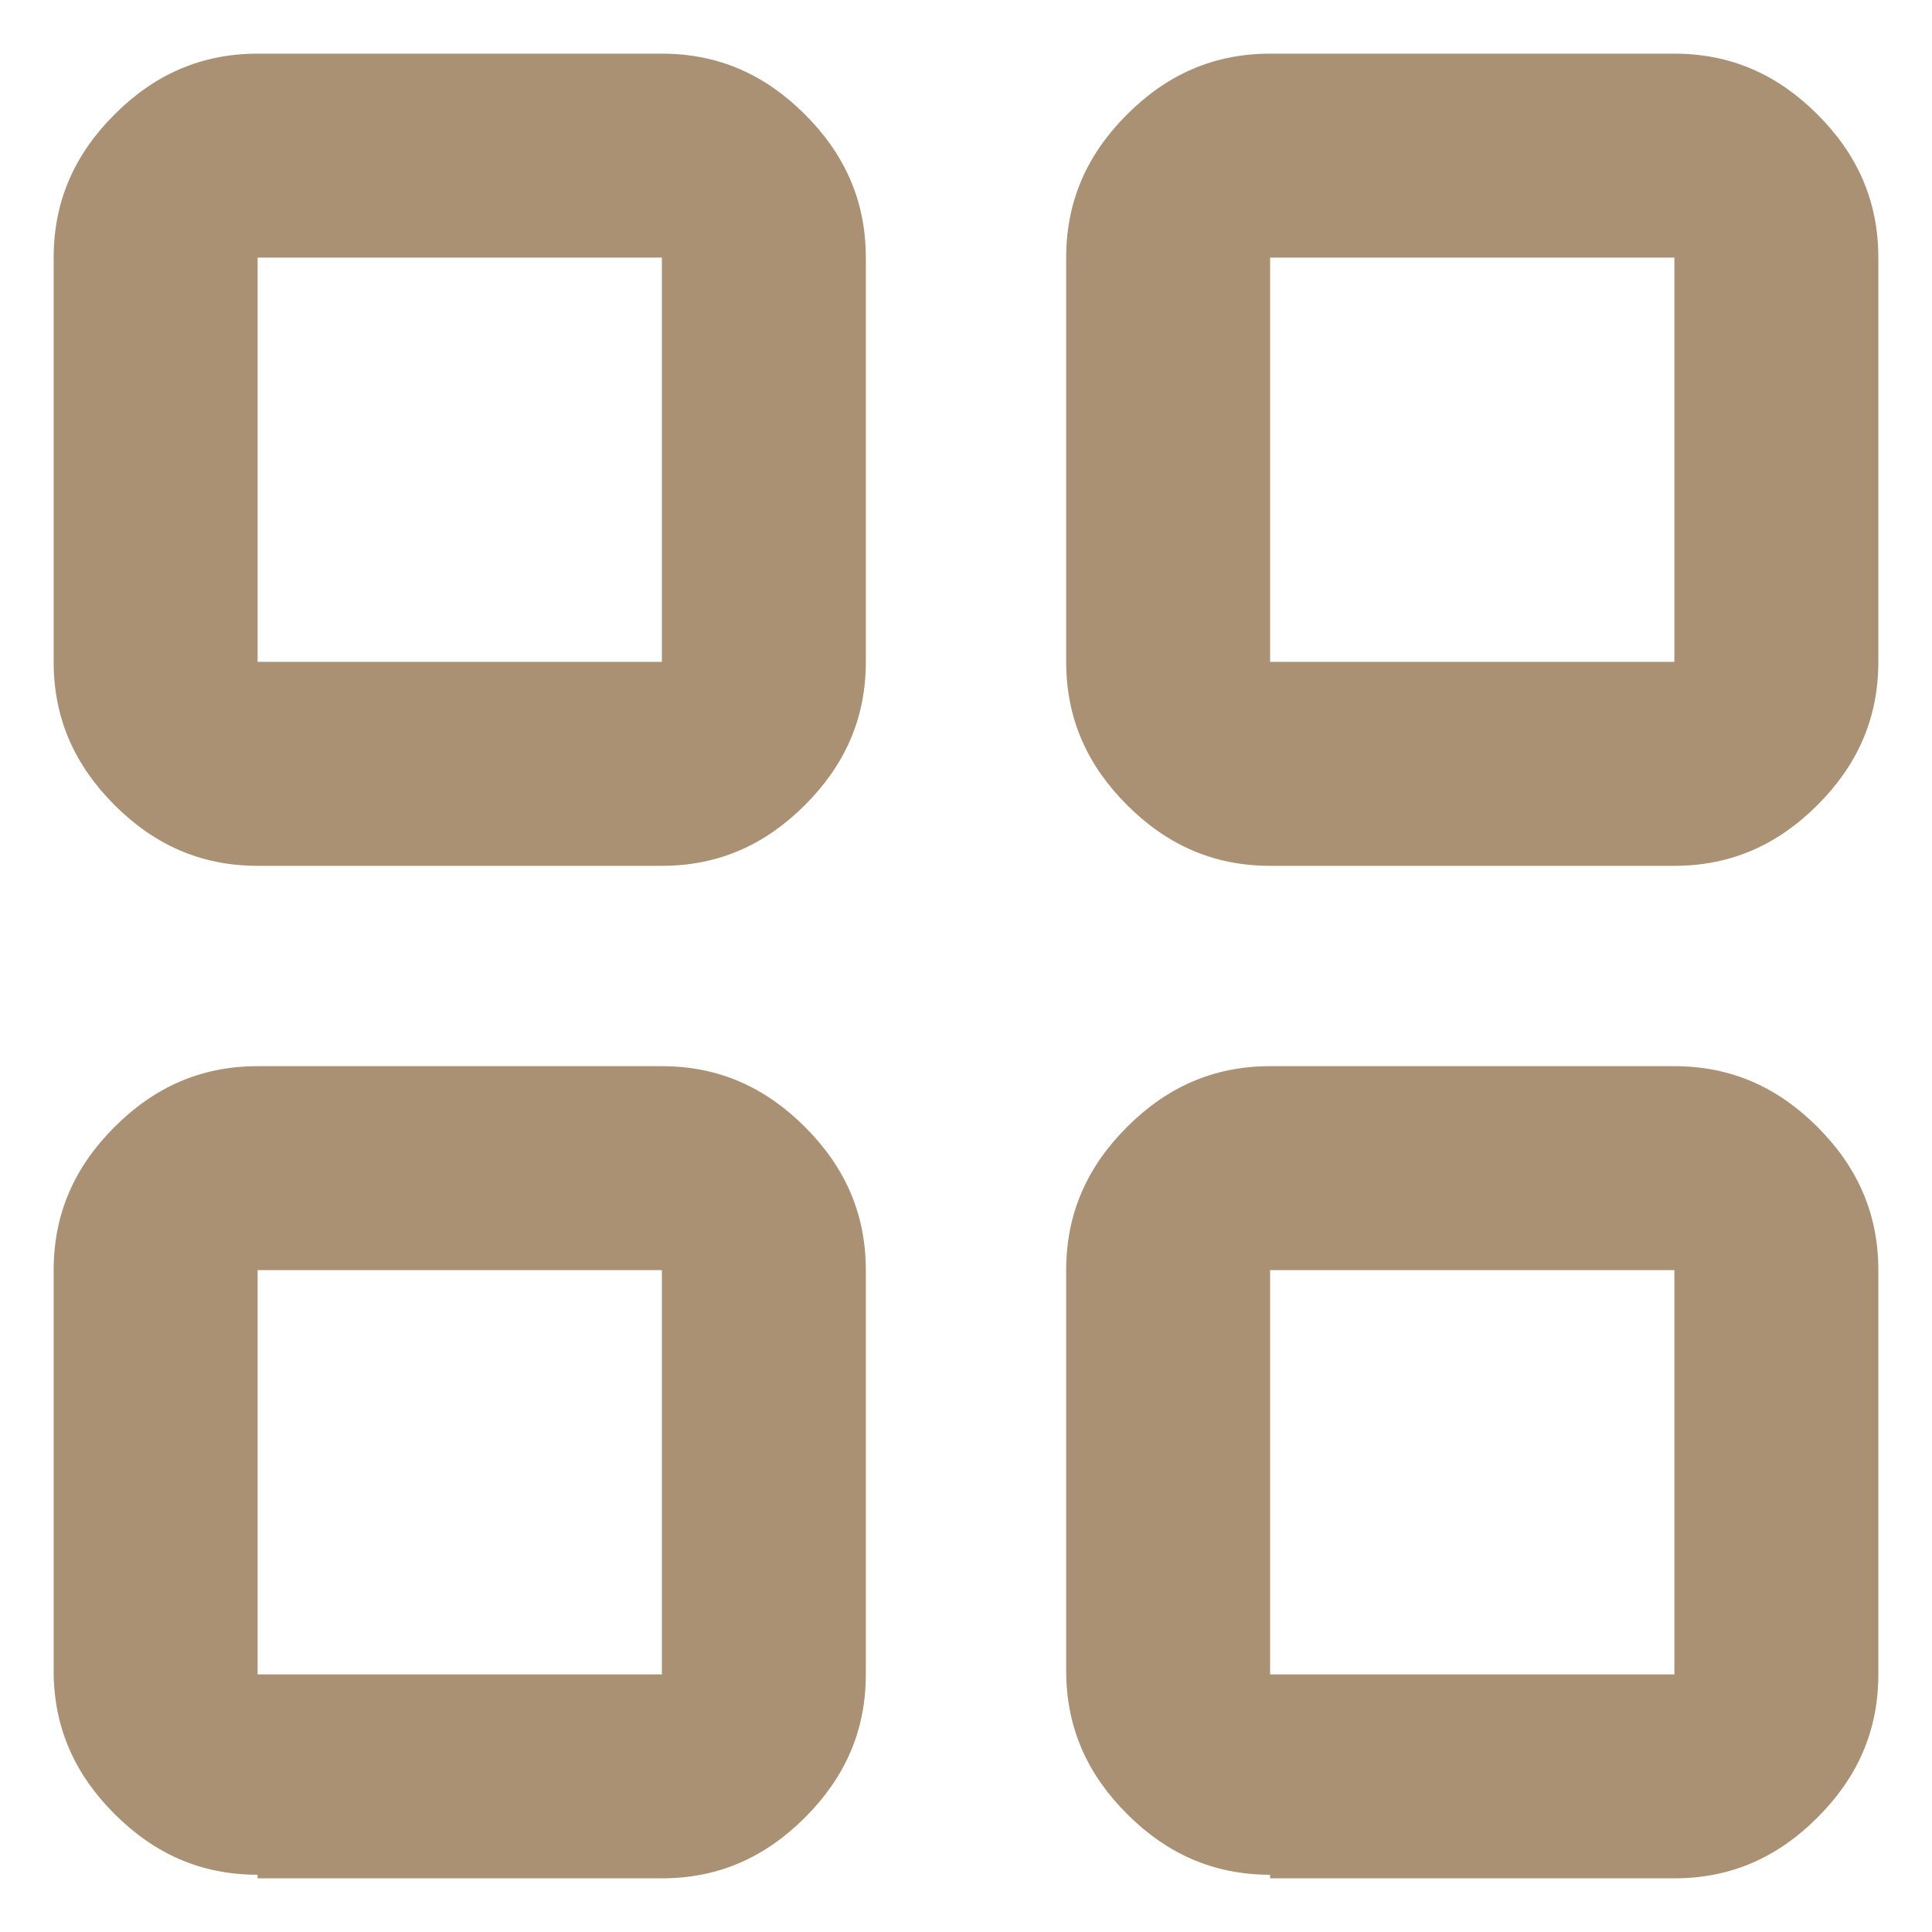
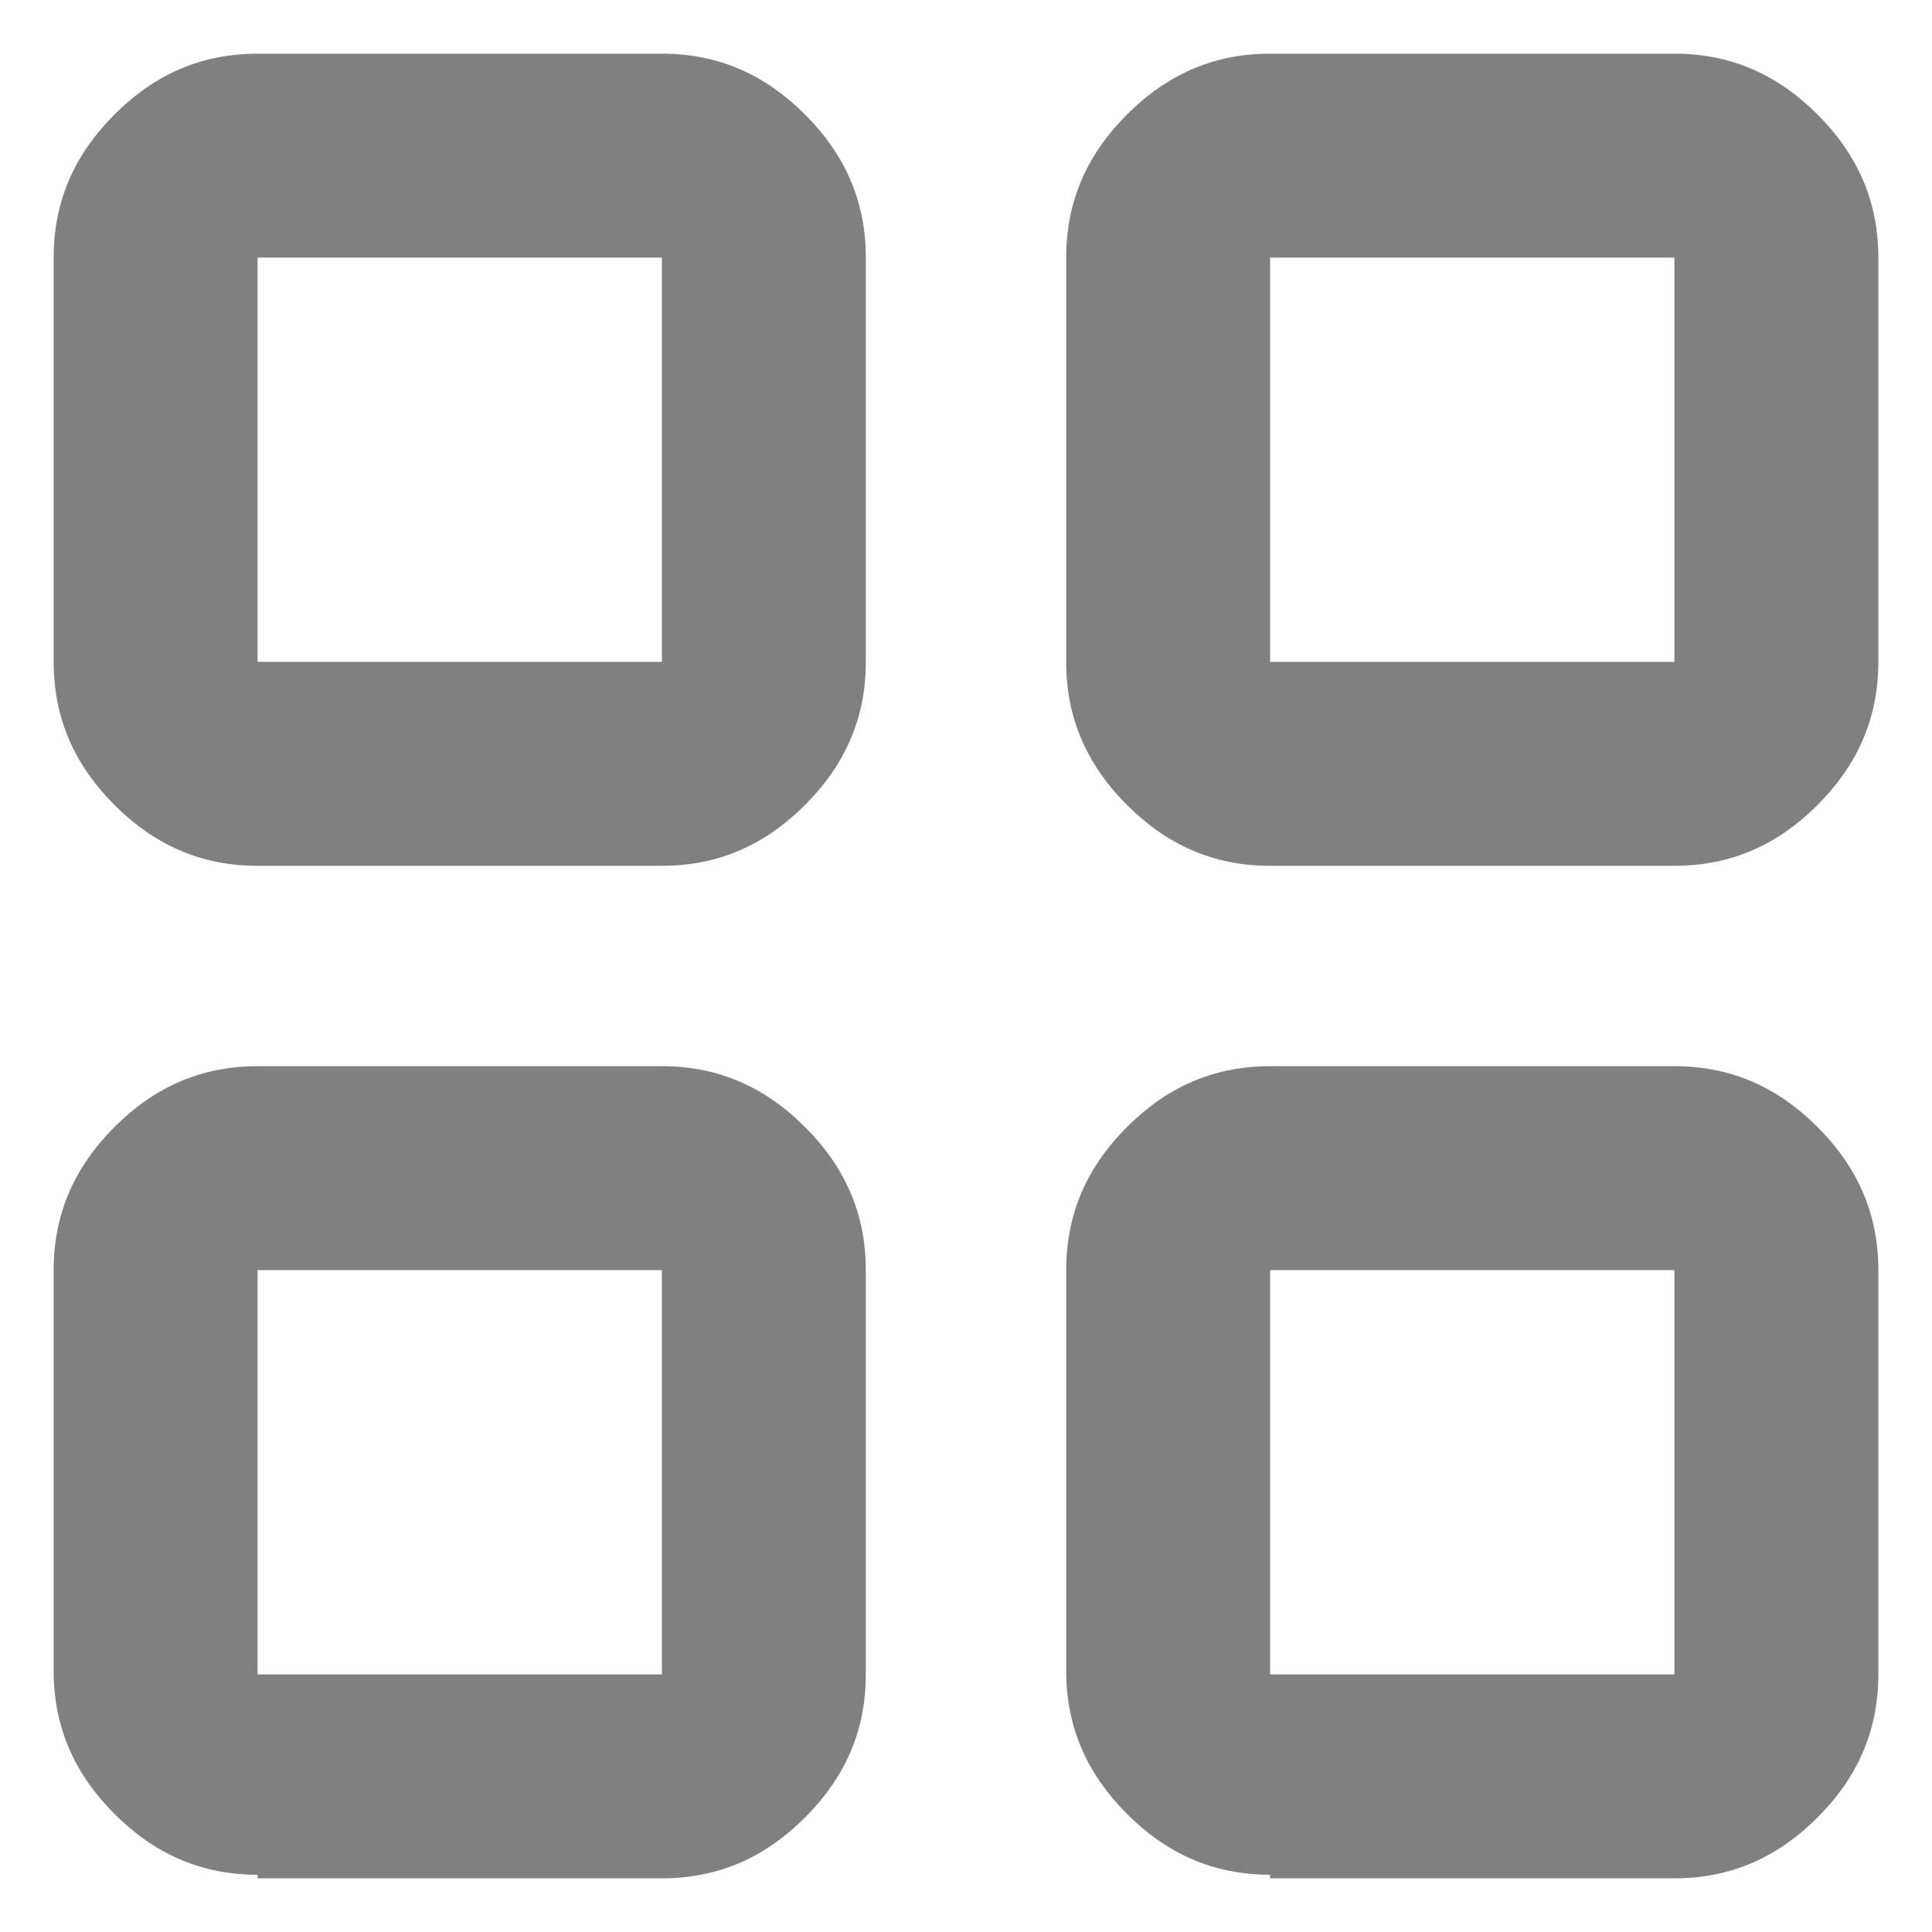
<svg xmlns="http://www.w3.org/2000/svg" version="1.1" id="Capa_1" x="0px" y="0px" viewBox="0 0 54 54" style="enable-background:new 0 0 54 54;" xml:space="preserve">
  <style type="text/css">
	.st0{fill:#AA9173;}
</style>
-   <path class="st0" d="M7.2,24.2c-1.6,0-2.9-0.6-4-1.7c-1.1-1.1-1.7-2.4-1.7-4V7.2c0-1.6,0.6-2.9,1.7-4s2.4-1.7,4-1.7h11.3  c1.6,0,2.9,0.6,4,1.7c1.1,1.1,1.7,2.4,1.7,4v11.3c0,1.6-0.6,2.9-1.7,4c-1.1,1.1-2.4,1.7-4,1.7H7.2z M7.2,52.4c-1.6,0-2.9-0.6-4-1.7  s-1.7-2.4-1.7-4V35.5c0-1.6,0.6-2.9,1.7-4s2.4-1.7,4-1.7h11.3c1.6,0,2.9,0.6,4,1.7c1.1,1.1,1.7,2.4,1.7,4v11.3c0,1.6-0.6,2.9-1.7,4  c-1.1,1.1-2.4,1.7-4,1.7H7.2z M35.5,24.2c-1.6,0-2.9-0.6-4-1.7c-1.1-1.1-1.7-2.4-1.7-4V7.2c0-1.6,0.6-2.9,1.7-4  c1.1-1.1,2.4-1.7,4-1.7h11.3c1.6,0,2.9,0.6,4,1.7c1.1,1.1,1.7,2.4,1.7,4v11.3c0,1.6-0.6,2.9-1.7,4c-1.1,1.1-2.4,1.7-4,1.7H35.5z   M35.5,52.4c-1.6,0-2.9-0.6-4-1.7c-1.1-1.1-1.7-2.4-1.7-4V35.5c0-1.6,0.6-2.9,1.7-4c1.1-1.1,2.4-1.7,4-1.7h11.3c1.6,0,2.9,0.6,4,1.7  c1.1,1.1,1.7,2.4,1.7,4v11.3c0,1.6-0.6,2.9-1.7,4c-1.1,1.1-2.4,1.7-4,1.7H35.5z M7.2,18.5h11.3V7.2H7.2V18.5z M35.5,18.5h11.3V7.2  H35.5V18.5z M35.5,46.8h11.3V35.5H35.5V46.8z M7.2,46.8h11.3V35.5H7.2V46.8z" />
+   <path fill="grey" d="M7.2,24.2c-1.6,0-2.9-0.6-4-1.7c-1.1-1.1-1.7-2.4-1.7-4V7.2c0-1.6,0.6-2.9,1.7-4s2.4-1.7,4-1.7h11.3  c1.6,0,2.9,0.6,4,1.7c1.1,1.1,1.7,2.4,1.7,4v11.3c0,1.6-0.6,2.9-1.7,4c-1.1,1.1-2.4,1.7-4,1.7H7.2z M7.2,52.4c-1.6,0-2.9-0.6-4-1.7  s-1.7-2.4-1.7-4V35.5c0-1.6,0.6-2.9,1.7-4s2.4-1.7,4-1.7h11.3c1.6,0,2.9,0.6,4,1.7c1.1,1.1,1.7,2.4,1.7,4v11.3c0,1.6-0.6,2.9-1.7,4  c-1.1,1.1-2.4,1.7-4,1.7H7.2z M35.5,24.2c-1.6,0-2.9-0.6-4-1.7c-1.1-1.1-1.7-2.4-1.7-4V7.2c0-1.6,0.6-2.9,1.7-4  c1.1-1.1,2.4-1.7,4-1.7h11.3c1.6,0,2.9,0.6,4,1.7c1.1,1.1,1.7,2.4,1.7,4v11.3c0,1.6-0.6,2.9-1.7,4c-1.1,1.1-2.4,1.7-4,1.7H35.5z   M35.5,52.4c-1.6,0-2.9-0.6-4-1.7c-1.1-1.1-1.7-2.4-1.7-4V35.5c0-1.6,0.6-2.9,1.7-4c1.1-1.1,2.4-1.7,4-1.7h11.3c1.6,0,2.9,0.6,4,1.7  c1.1,1.1,1.7,2.4,1.7,4v11.3c0,1.6-0.6,2.9-1.7,4c-1.1,1.1-2.4,1.7-4,1.7H35.5z M7.2,18.5h11.3V7.2H7.2V18.5z M35.5,18.5h11.3V7.2  H35.5V18.5z M35.5,46.8h11.3V35.5H35.5V46.8z M7.2,46.8h11.3V35.5H7.2V46.8z" />
</svg>
